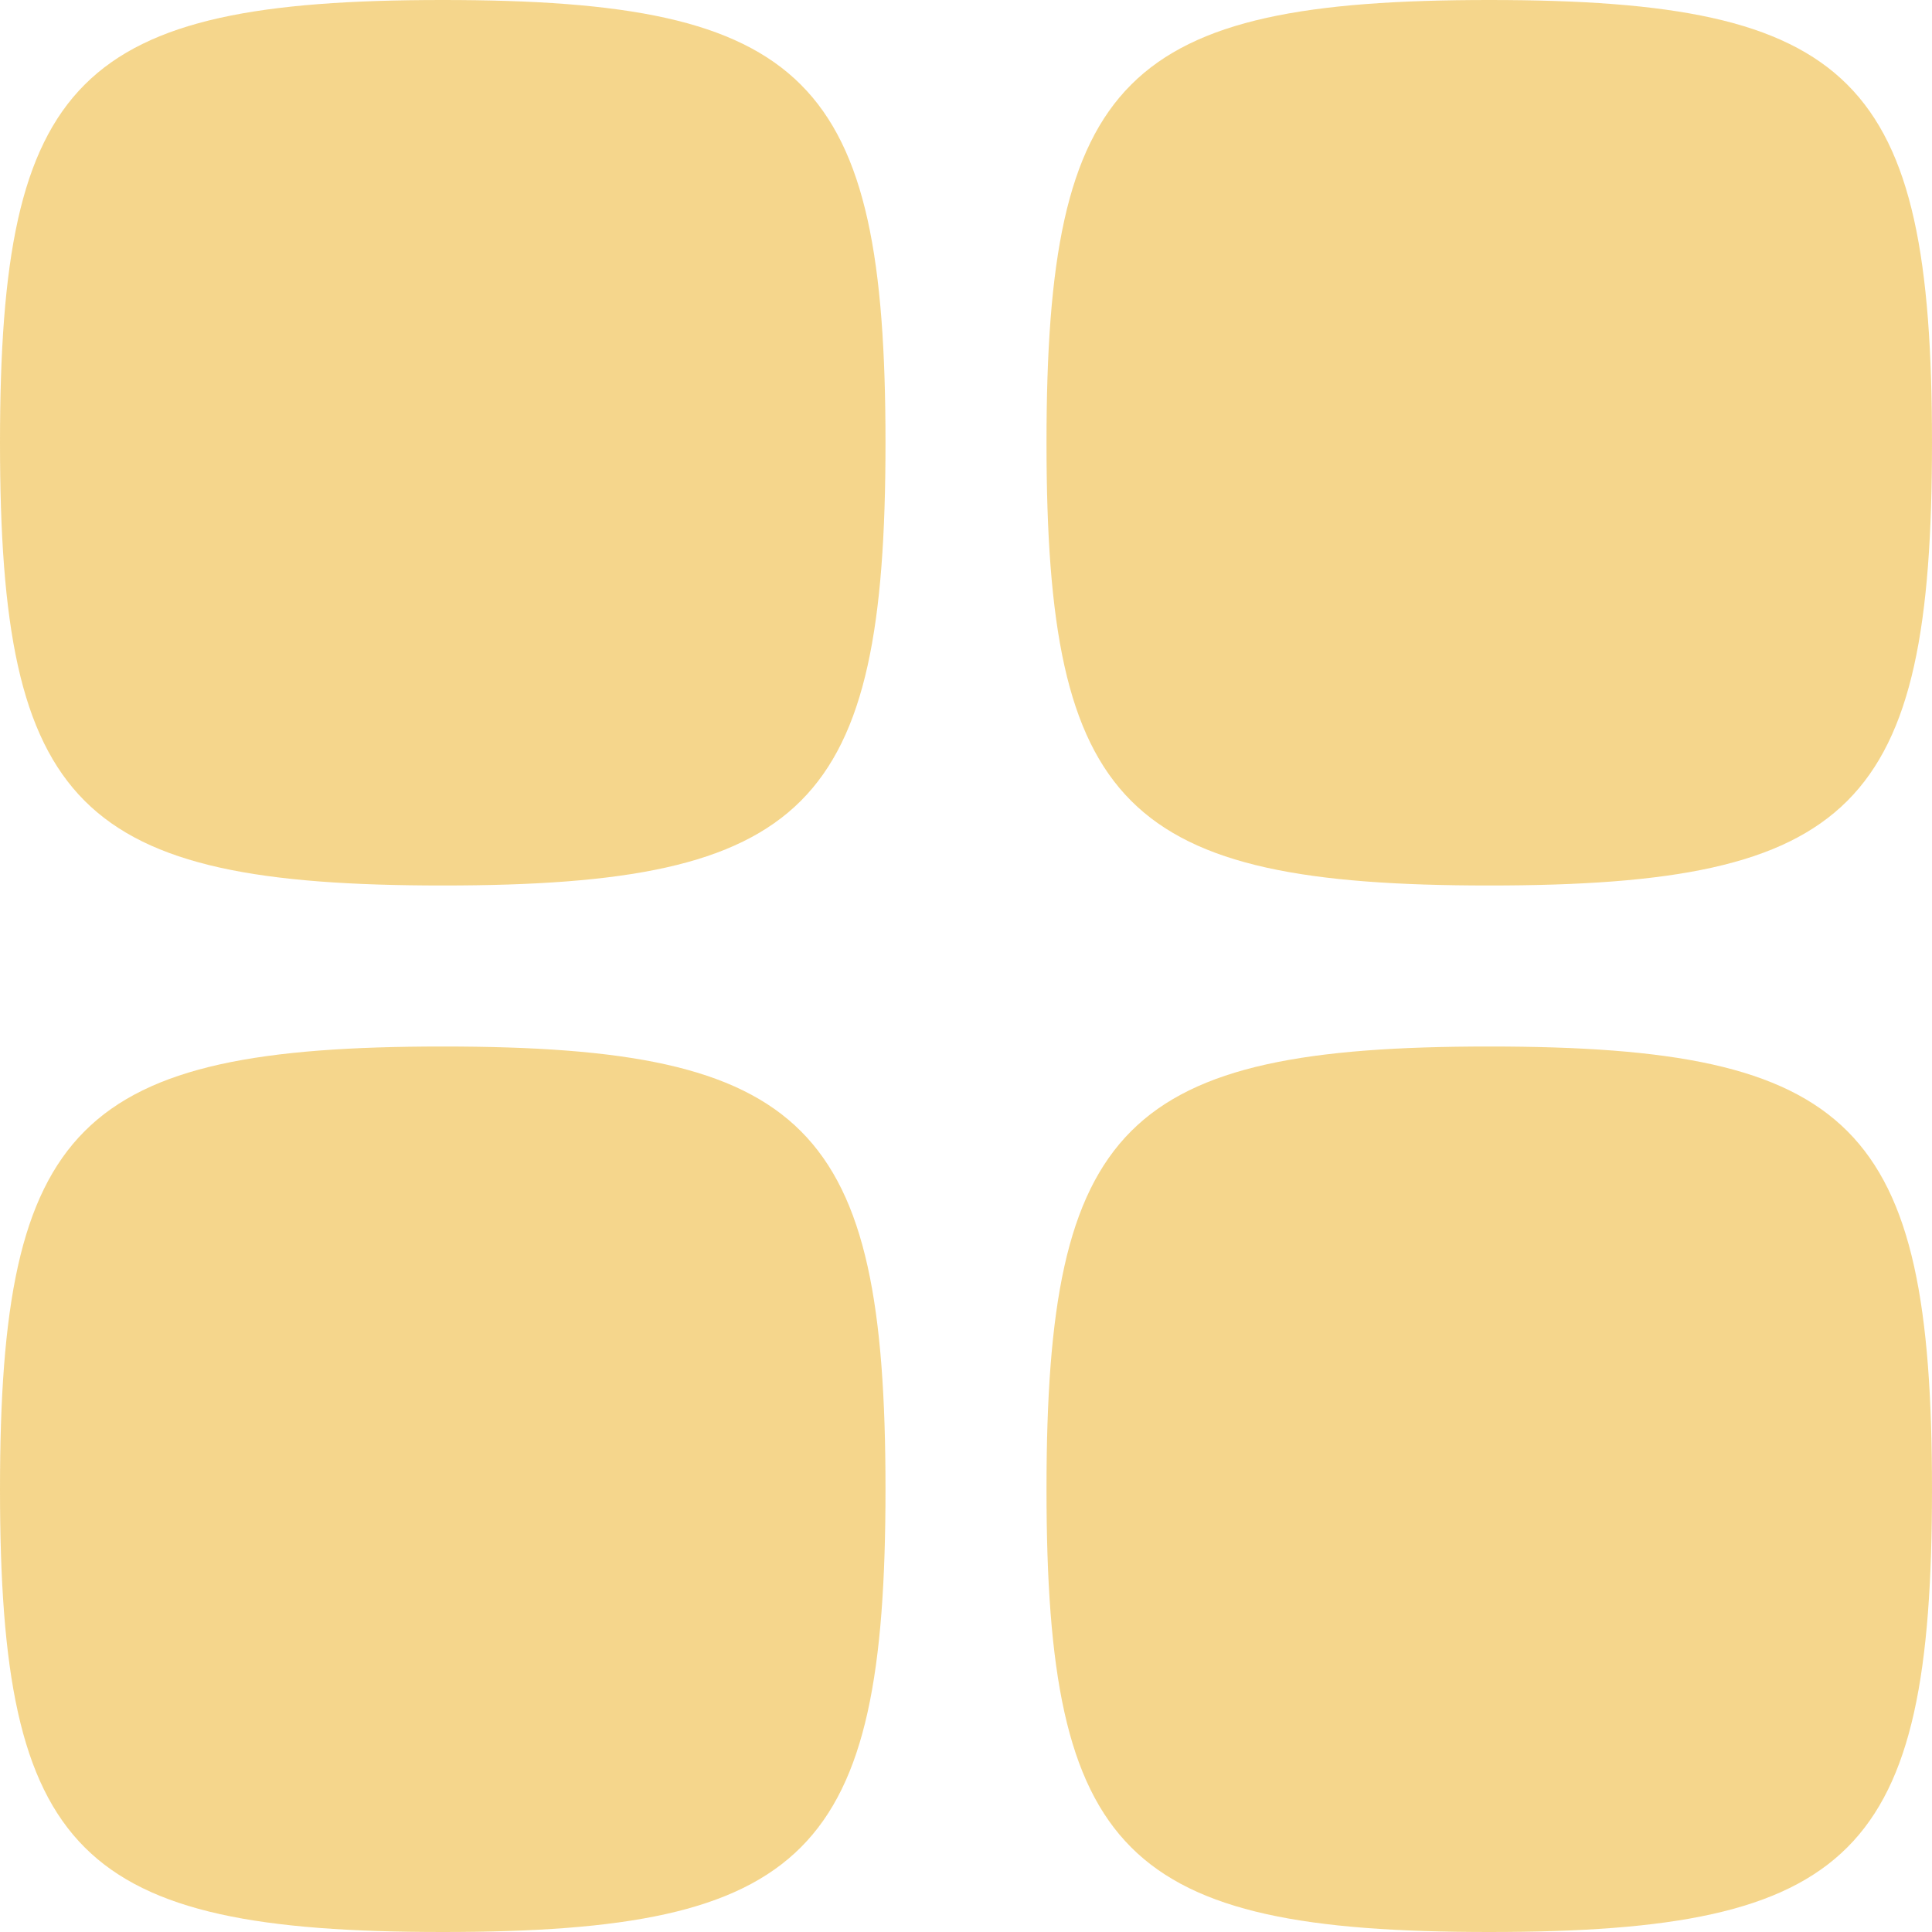
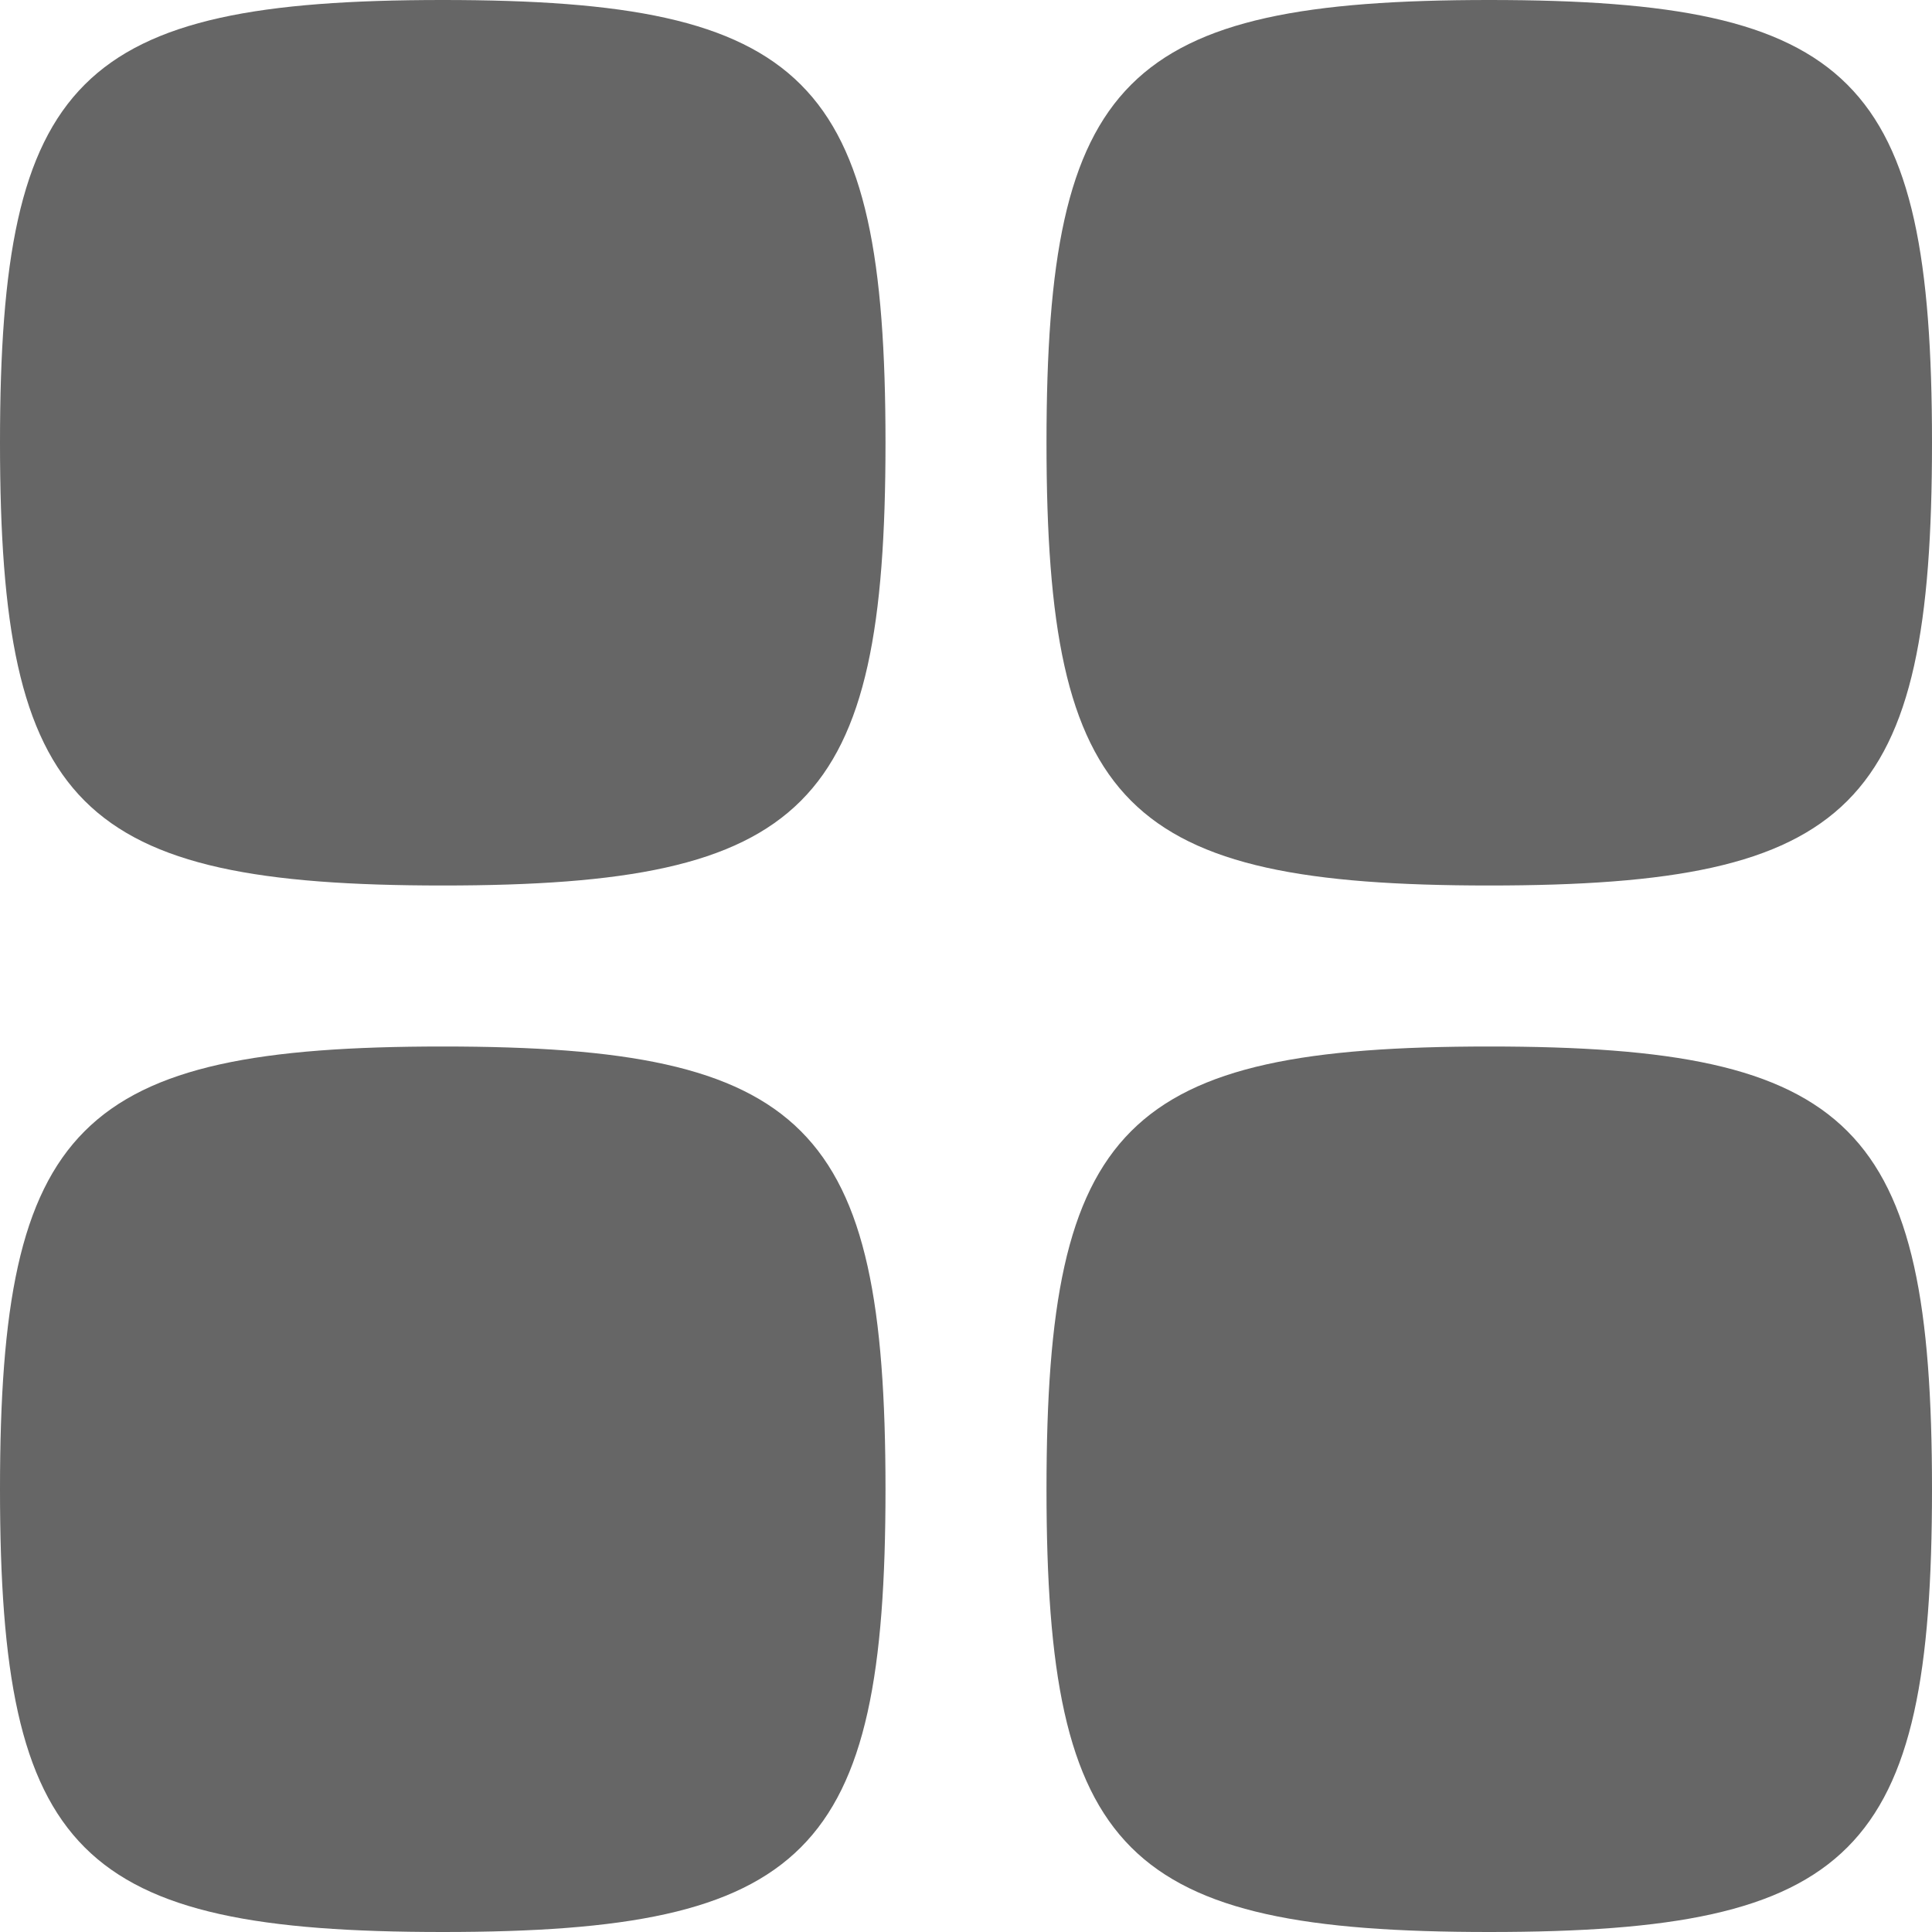
<svg xmlns="http://www.w3.org/2000/svg" width="18" height="18" viewBox="0 0 24 24" fill="none" opacity="0.6">
-   <path d="M0 5.5C0 10.029 0.971 11 5.5 11C10.029 11 11 10.029 11 5.5C11 0.971 10.029 0 5.5 0C0.971 0 0 0.971 0 5.5Z" fill="#EFBB40" />
-   <path d="M0 18.5C0 23.029 0.971 24 5.5 24C10.029 24 11 23.029 11 18.5C11 13.971 10.029 13 5.5 13C0.971 13 0 13.971 0 18.5Z" fill="#EFBB40" />
-   <path d="M13 5.5C13 10.029 13.971 11 18.5 11C23.029 11 24 10.029 24 5.5C24 0.971 23.029 0 18.5 0C13.971 0 13 0.971 13 5.5Z" fill="#EFBB40" />
-   <path d="M13 18.5C13 23.029 13.971 24 18.5 24C23.029 24 24 23.029 24 18.5C24 13.971 23.029 13 18.5 13C13.971 13 13 13.971 13 18.5Z" fill="#EFBB40" />
+   <path d="M0 5.5C0 10.029 0.971 11 5.5 11C10.029 11 11 10.029 11 5.5C11 0.971 10.029 0 5.5 0C0.971 0 0 0.971 0 5.5Z" fill="#000000" />
+   <path d="M0 18.5C0 23.029 0.971 24 5.5 24C10.029 24 11 23.029 11 18.5C11 13.971 10.029 13 5.5 13C0.971 13 0 13.971 0 18.5Z" fill="#000000" />
+   <path d="M13 5.5C13 10.029 13.971 11 18.5 11C23.029 11 24 10.029 24 5.5C24 0.971 23.029 0 18.5 0C13.971 0 13 0.971 13 5.5Z" fill="#000000" />
+   <path d="M13 18.5C13 23.029 13.971 24 18.5 24C23.029 24 24 23.029 24 18.5C24 13.971 23.029 13 18.5 13C13.971 13 13 13.971 13 18.5Z" fill="#000000" />
</svg>
